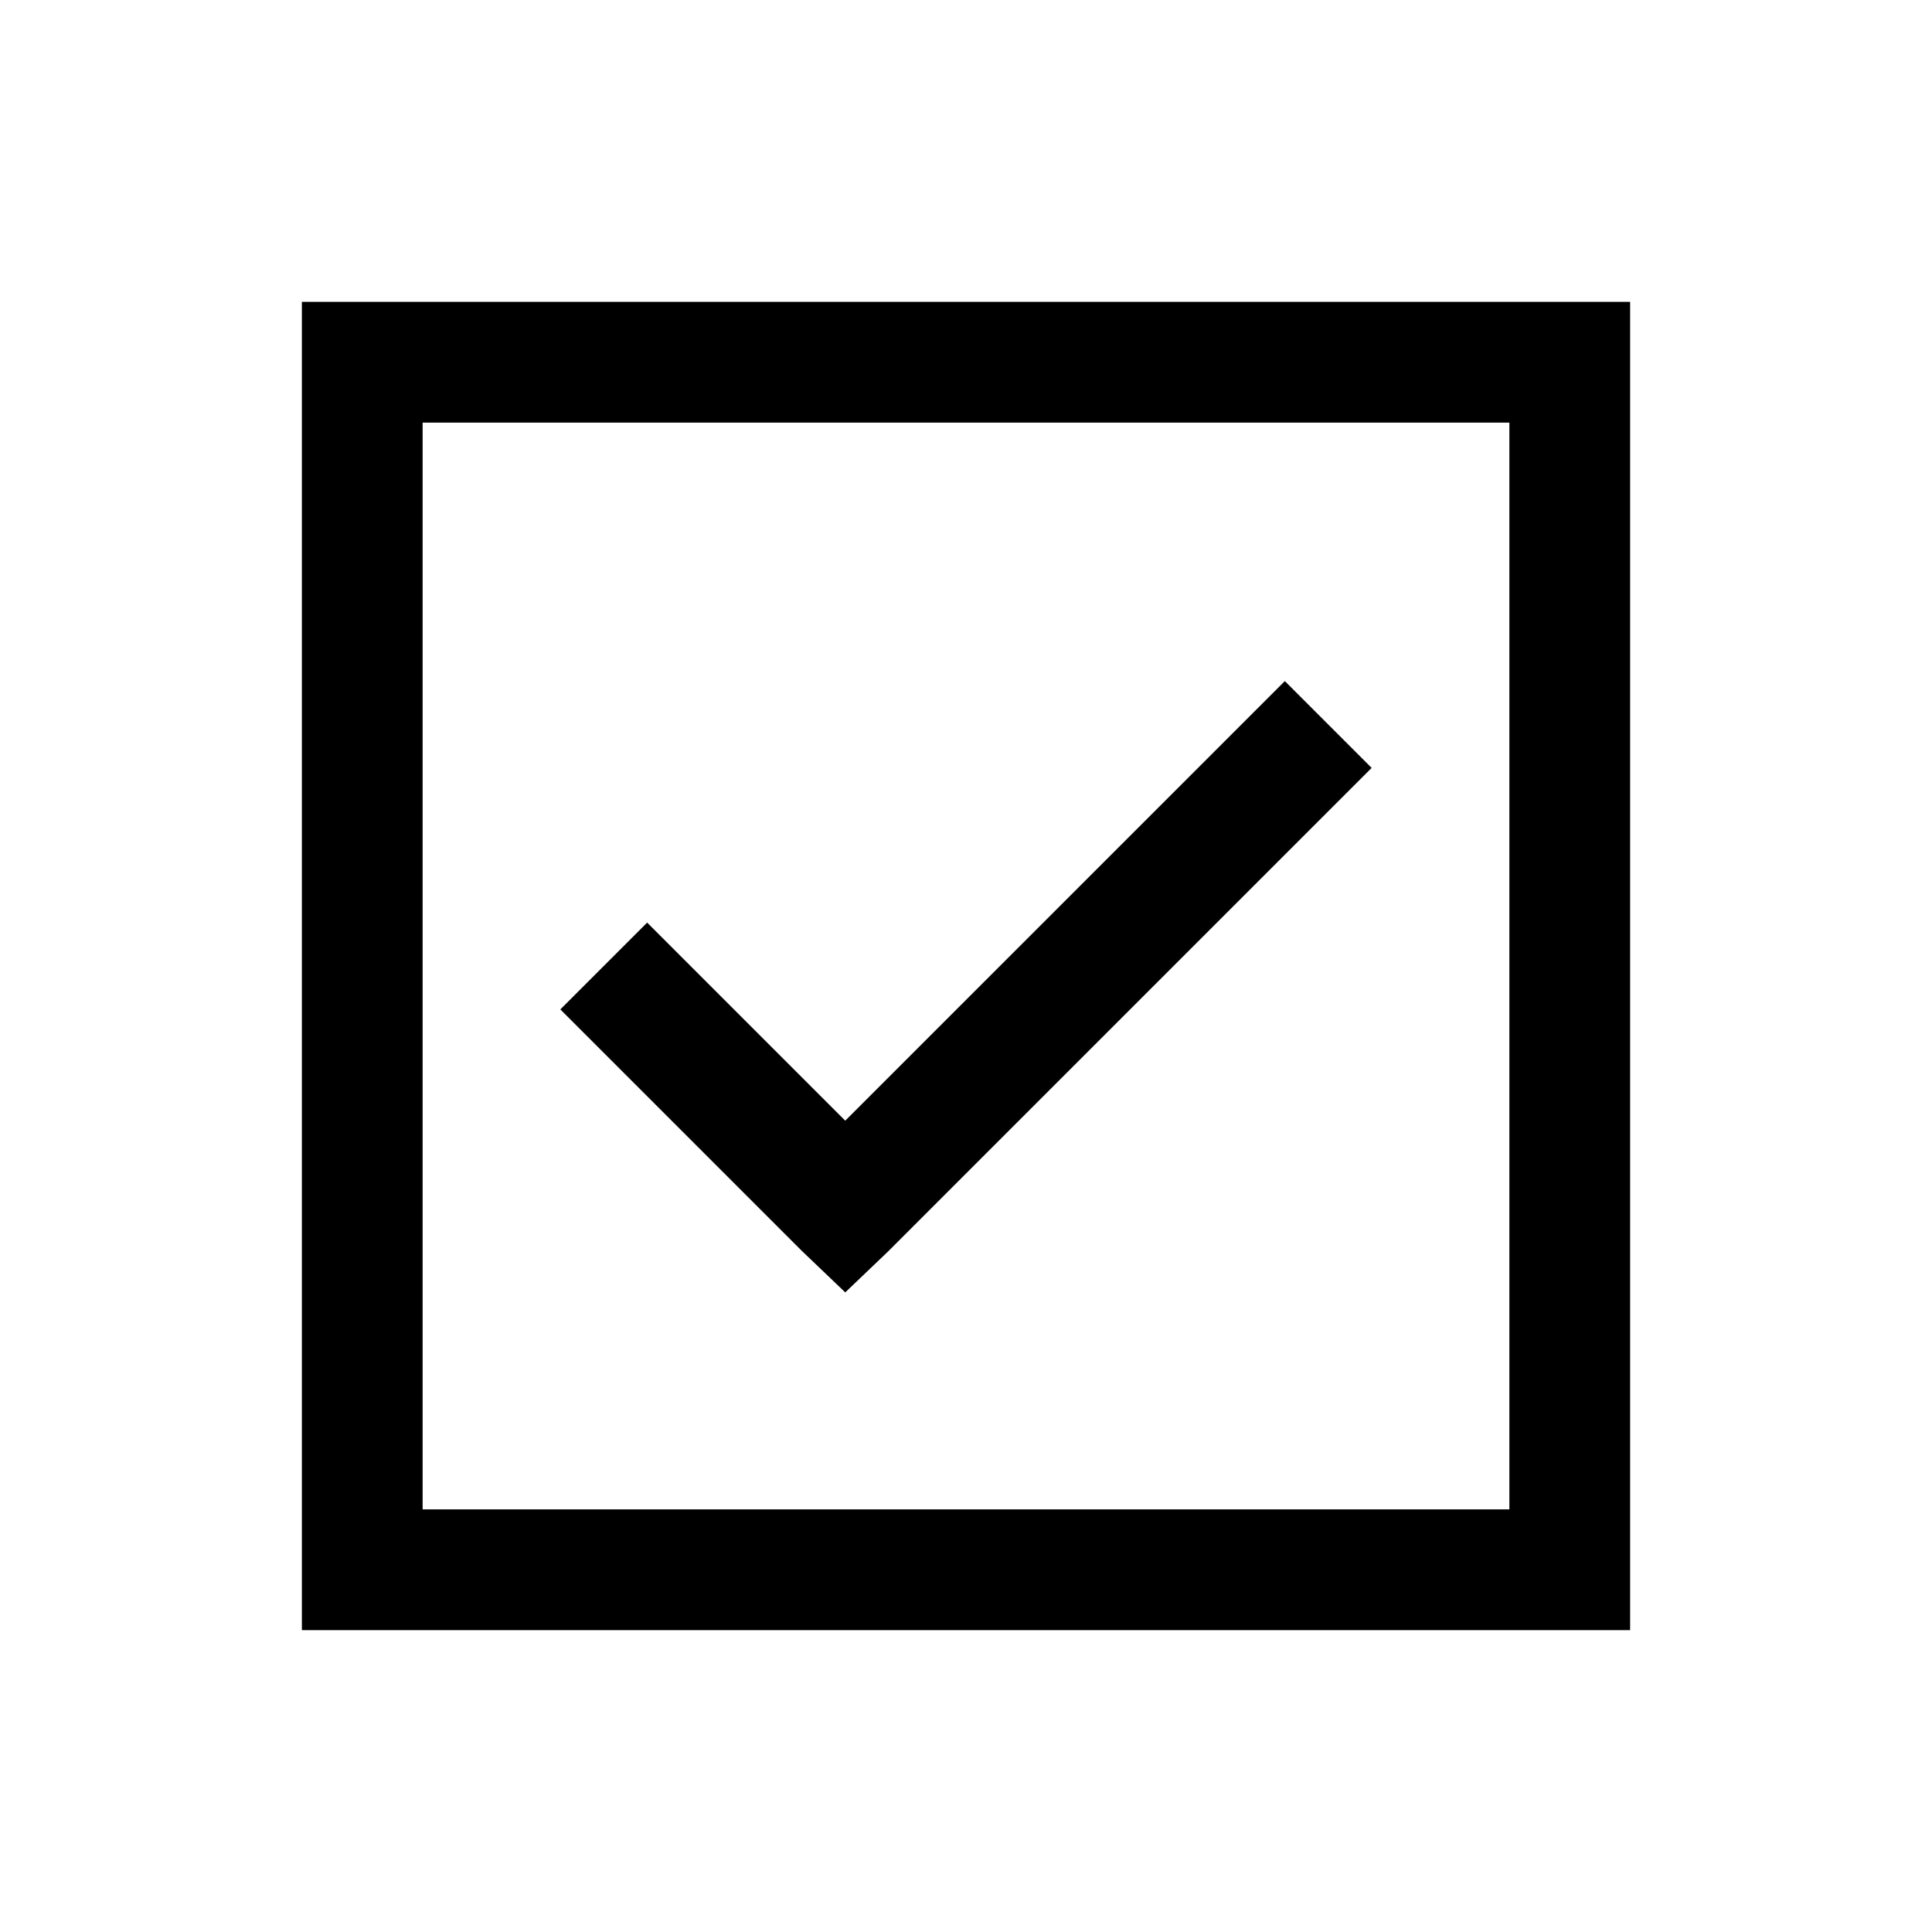
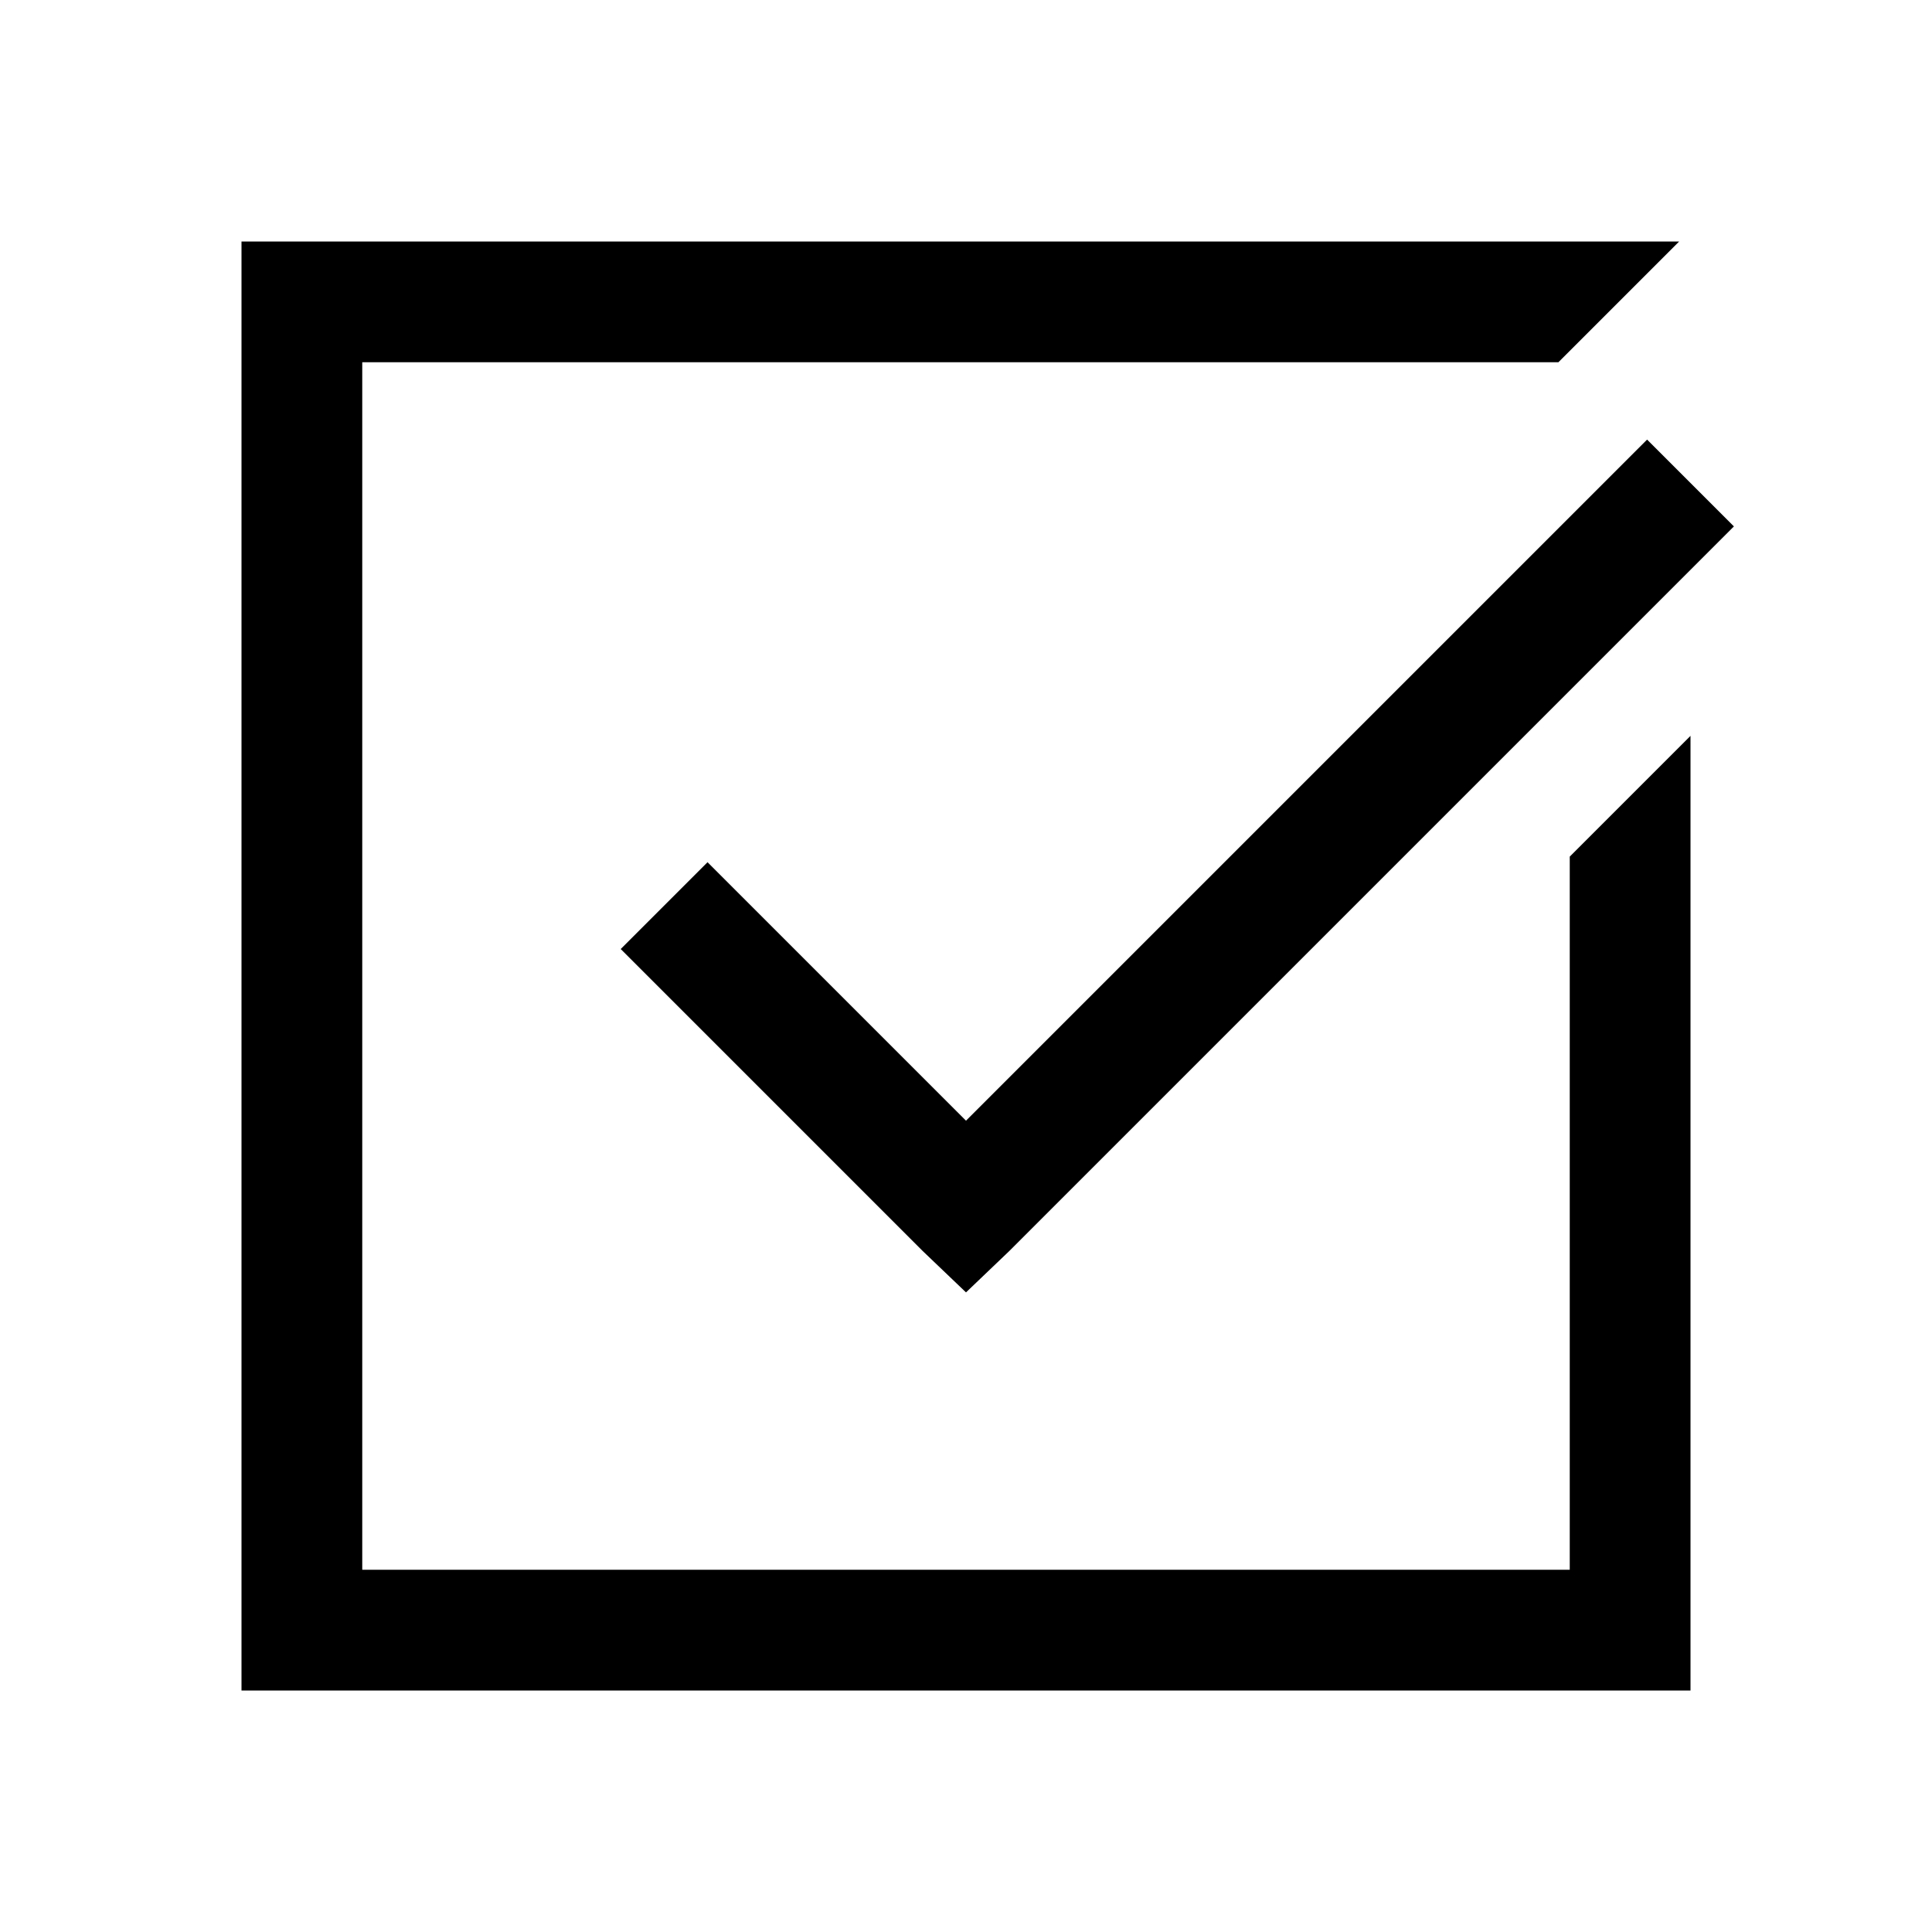
<svg xmlns="http://www.w3.org/2000/svg" viewBox="0 0 32 32">
-   <path d="M 5 5 L 5 27 L 27 27 L 27 5 Z M 7 7 L 25 7 L 25 25 L 7 25 Z M 21.281 11.281 L 14 18.562 L 10.719 15.281 L 9.281 16.719 L 13.281 20.719 L 14 21.406 L 14.719 20.719 L 22.719 12.719 Z" />
+   <path d="M 4 4 L 4 28 L 28 28 L 28 12.188 L 26 14.188 L 26 26 L 6 26 L 6 6 L 25.812 6 L 27.812 4 Z M 27.281 7.281 L 16 18.562 L 11.719 14.281 L 10.281 15.719 L 15.281 20.719 L 16 21.406 L 16.719 20.719 L 28.719 8.719 Z" />
</svg>
